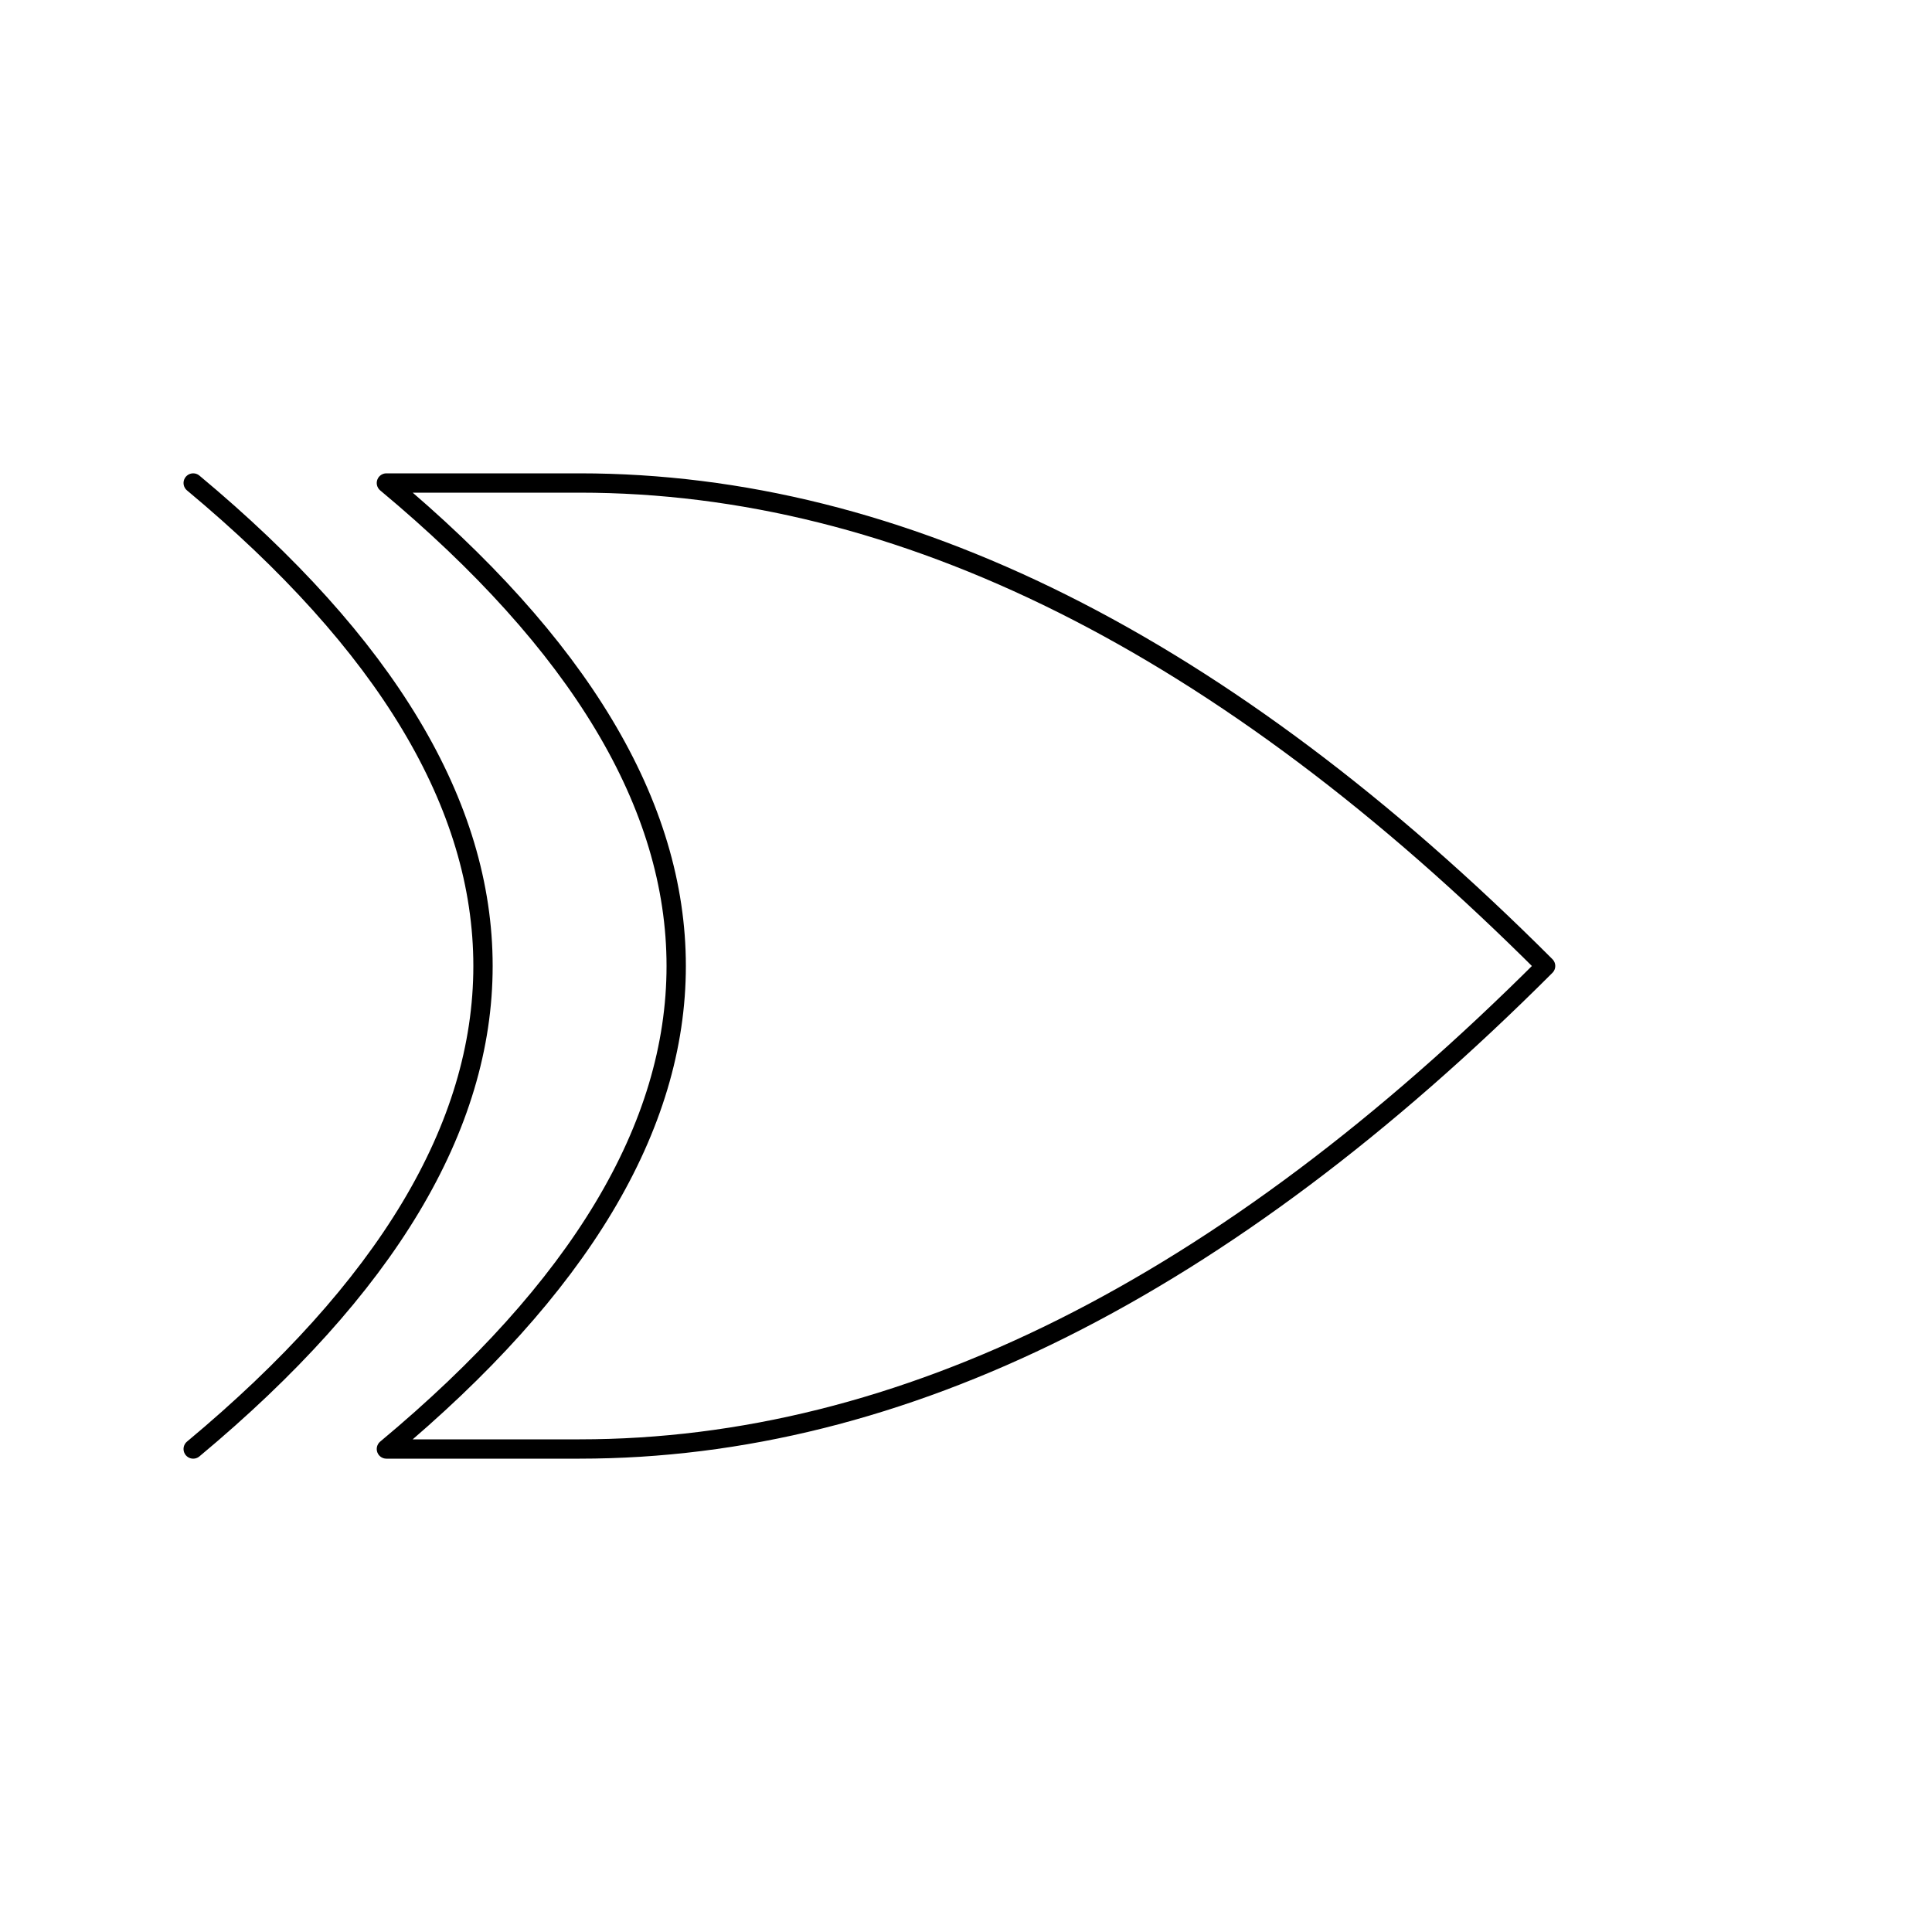
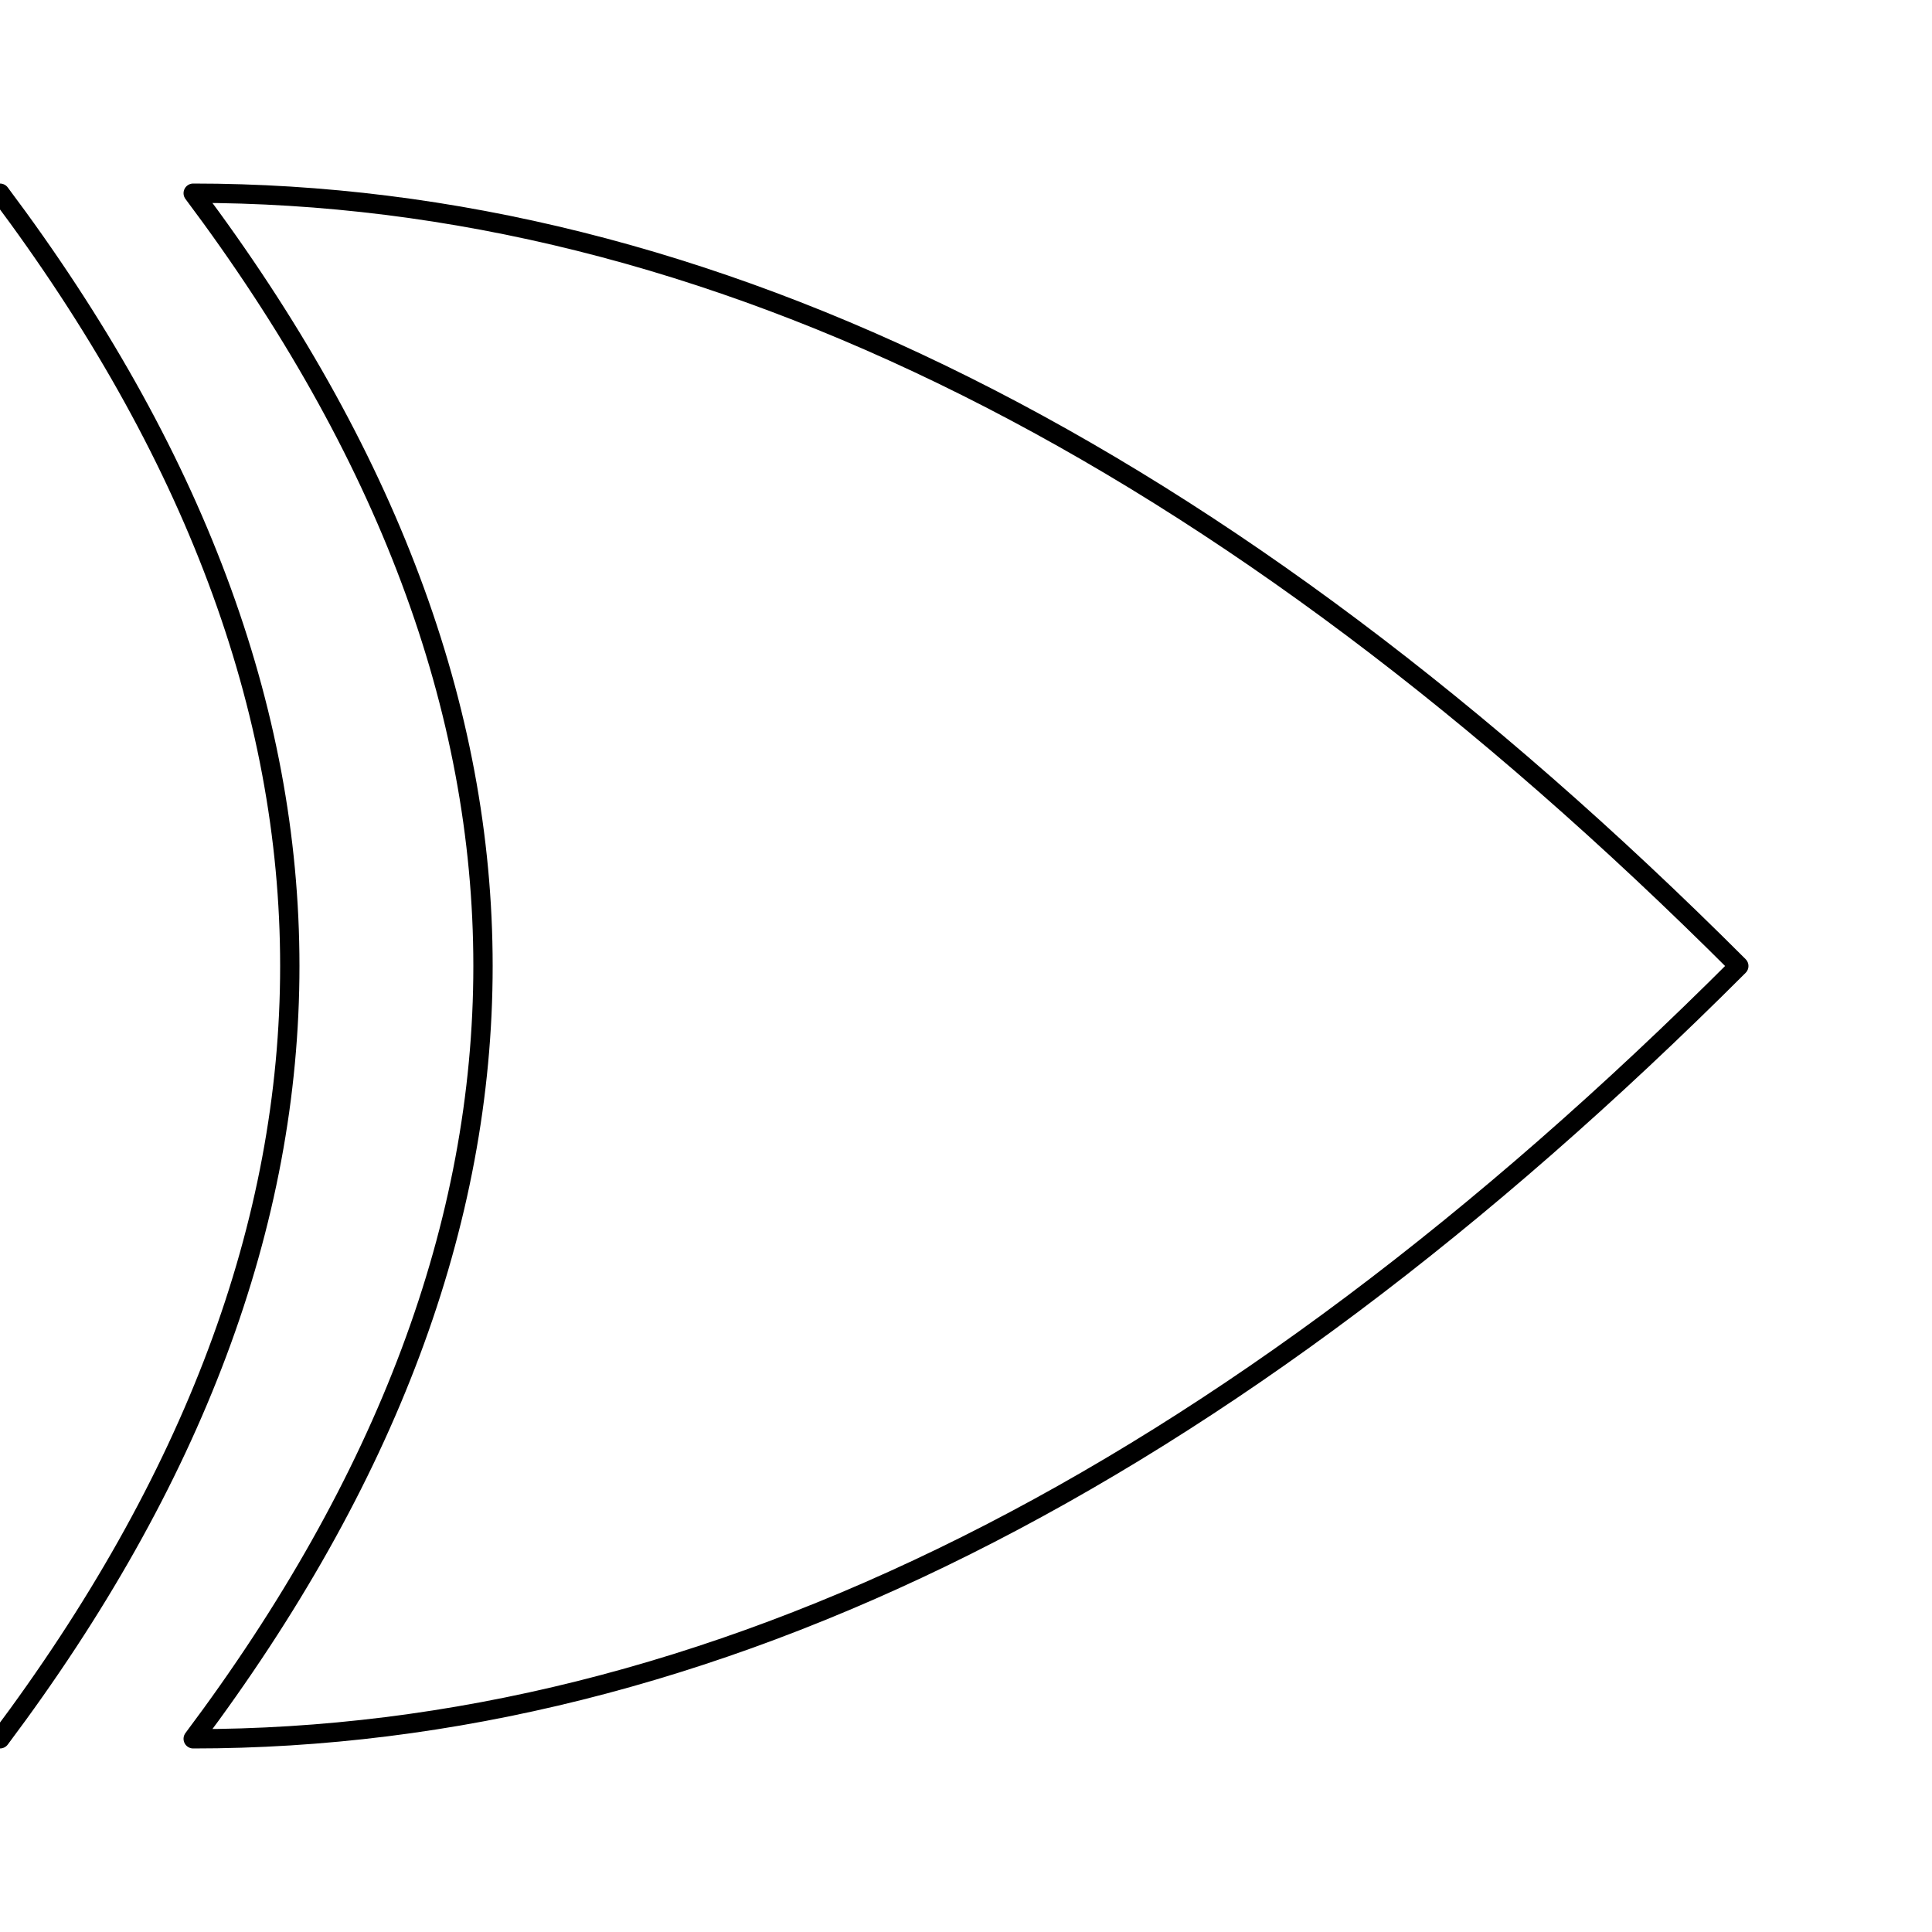
<svg xmlns="http://www.w3.org/2000/svg" viewBox="0 0 100 100">
  <g style="fill:none; stroke:#000; stroke-linejoin:round; stroke-linecap:round">
-     <path d="M20,25       h10       q25,0     50,25       q-25,25  -50,25       h-10       q30,-25 0,-50 z" />
-     <path d="M10,25 q30,25 0,50" />
+     <path d="M10,10       q40,0    80,40       q-40,40 -80,40       q30,-40  0,-80 z" />
+     <path d="M0,10 q30,40 0,80" />
  </g>
</svg>
